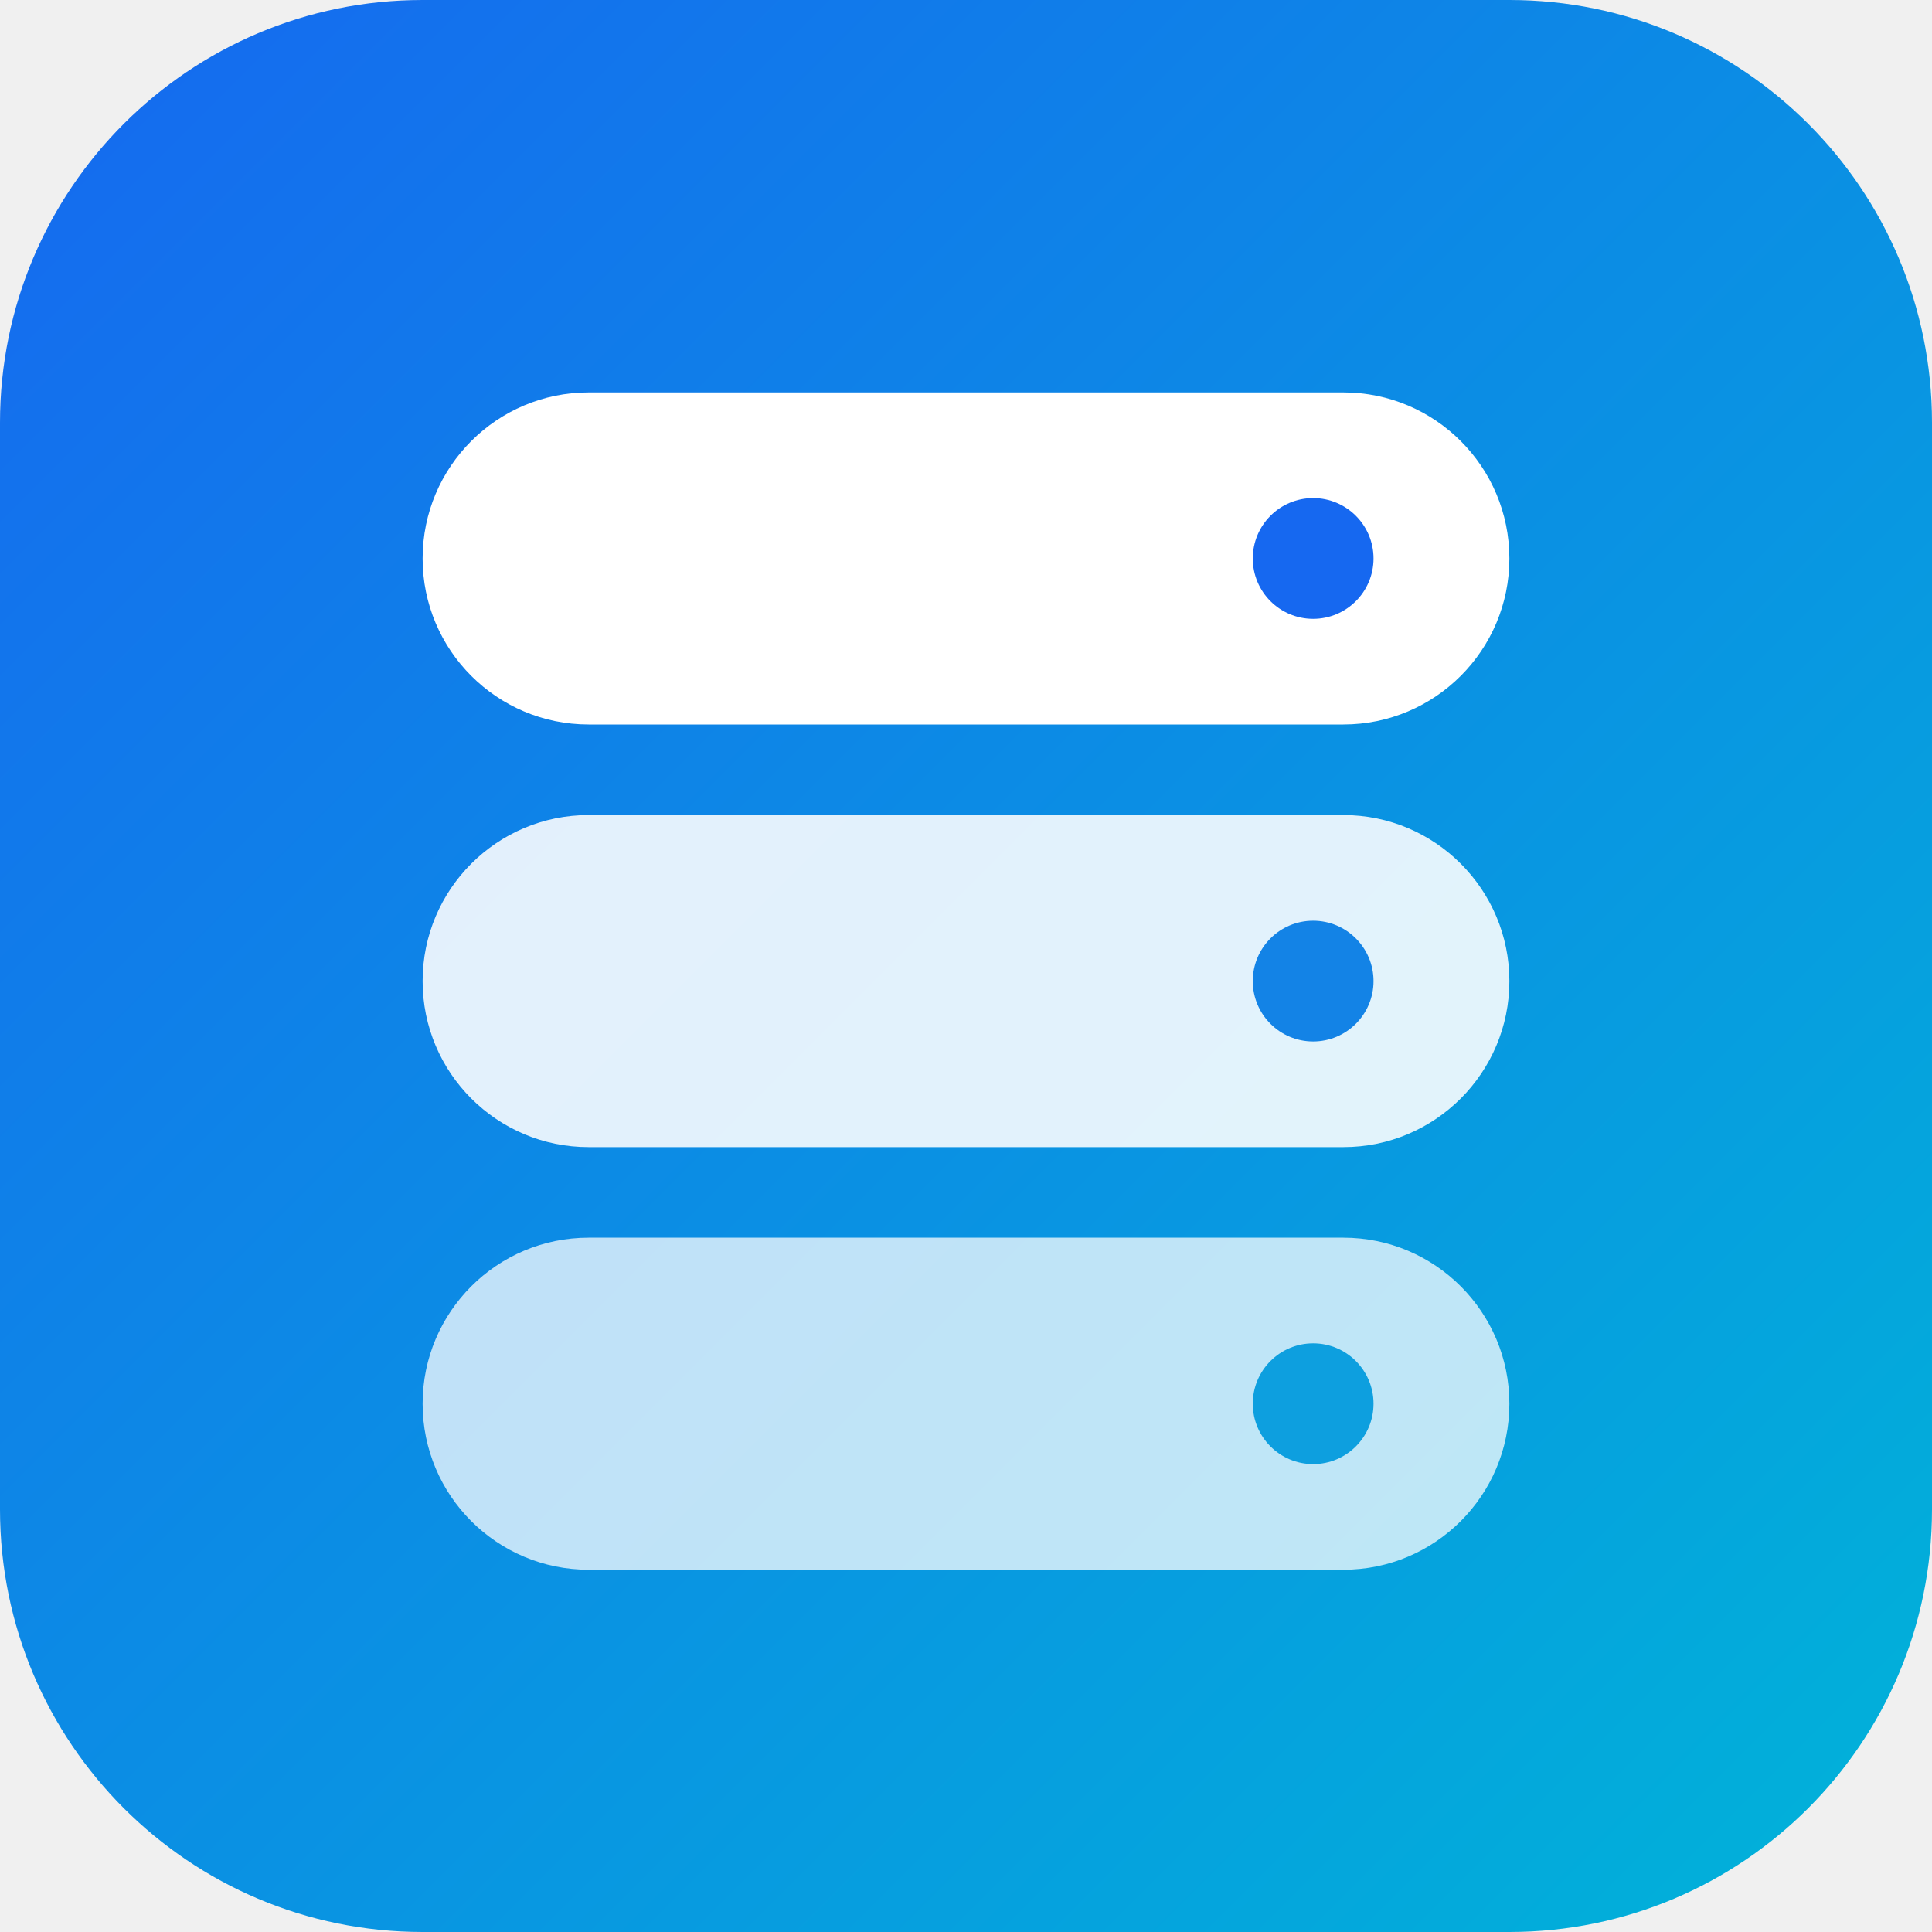
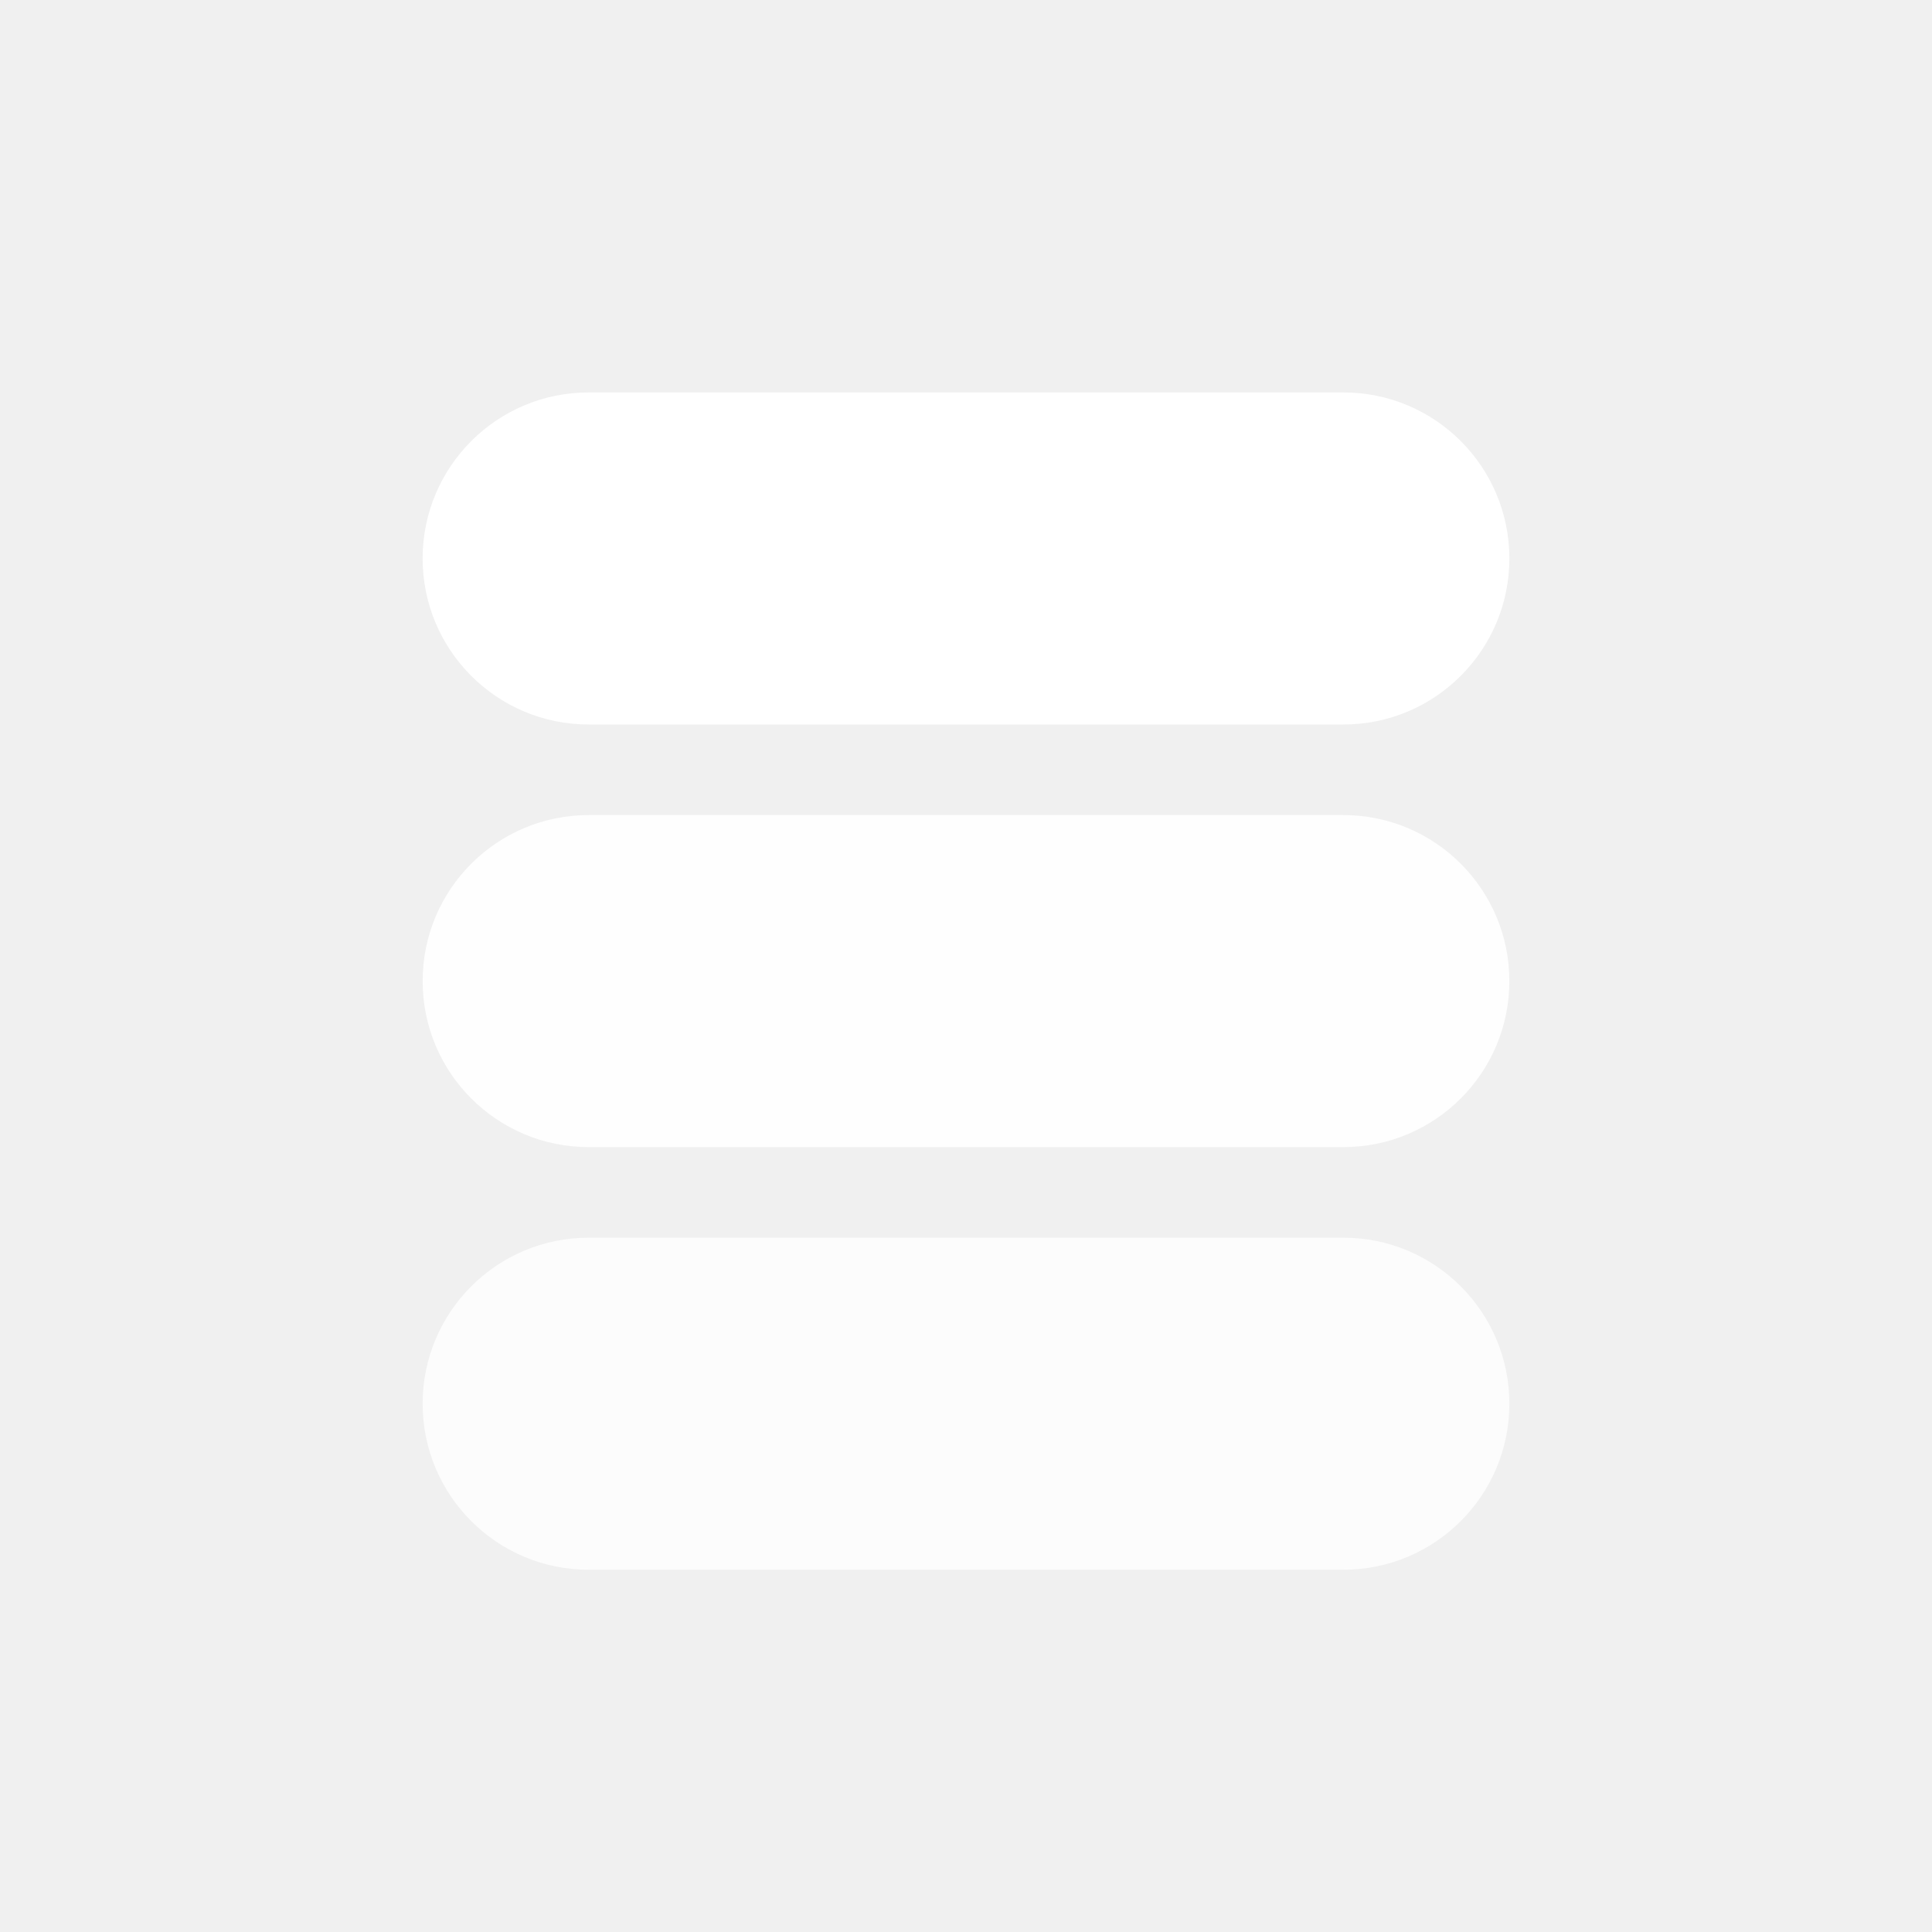
<svg xmlns="http://www.w3.org/2000/svg" viewBox="0 0 64 64" role="img" aria-label="AI Storage Notes">
-   <defs>
-     <linearGradient id="storage-bg" x1="0" y1="0" x2="1" y2="1">
-       <stop offset="0" stop-color="#1668f0" />
-       <stop offset="1" stop-color="#00b4d8" />
-     </linearGradient>
-   </defs>
-   <rect width="64" height="64" rx="14" fill="url(#storage-bg)" />
  <rect x="14" y="13" width="36" height="11" rx="5.5" fill="#fff" />
-   <rect x="14" y="27" width="36" height="11" rx="5.5" fill="#fff" opacity=".88" />
-   <rect x="14" y="41" width="36" height="11" rx="5.5" fill="#fff" opacity=".74" />
-   <circle cx="43.5" cy="18.5" r="2" fill="#1668f0" />
-   <circle cx="43.5" cy="32.5" r="2" fill="#1383e6" />
-   <circle cx="43.5" cy="46.5" r="2" fill="#0d9fdf" />
+   <rect x="14" y="27" width="36" height="11" rx="5.5" fill="#fff" opacity=".9" />
+   <rect x="14" y="41" width="36" height="11" rx="5.5" fill="#fff" opacity=".78" />
</svg>
